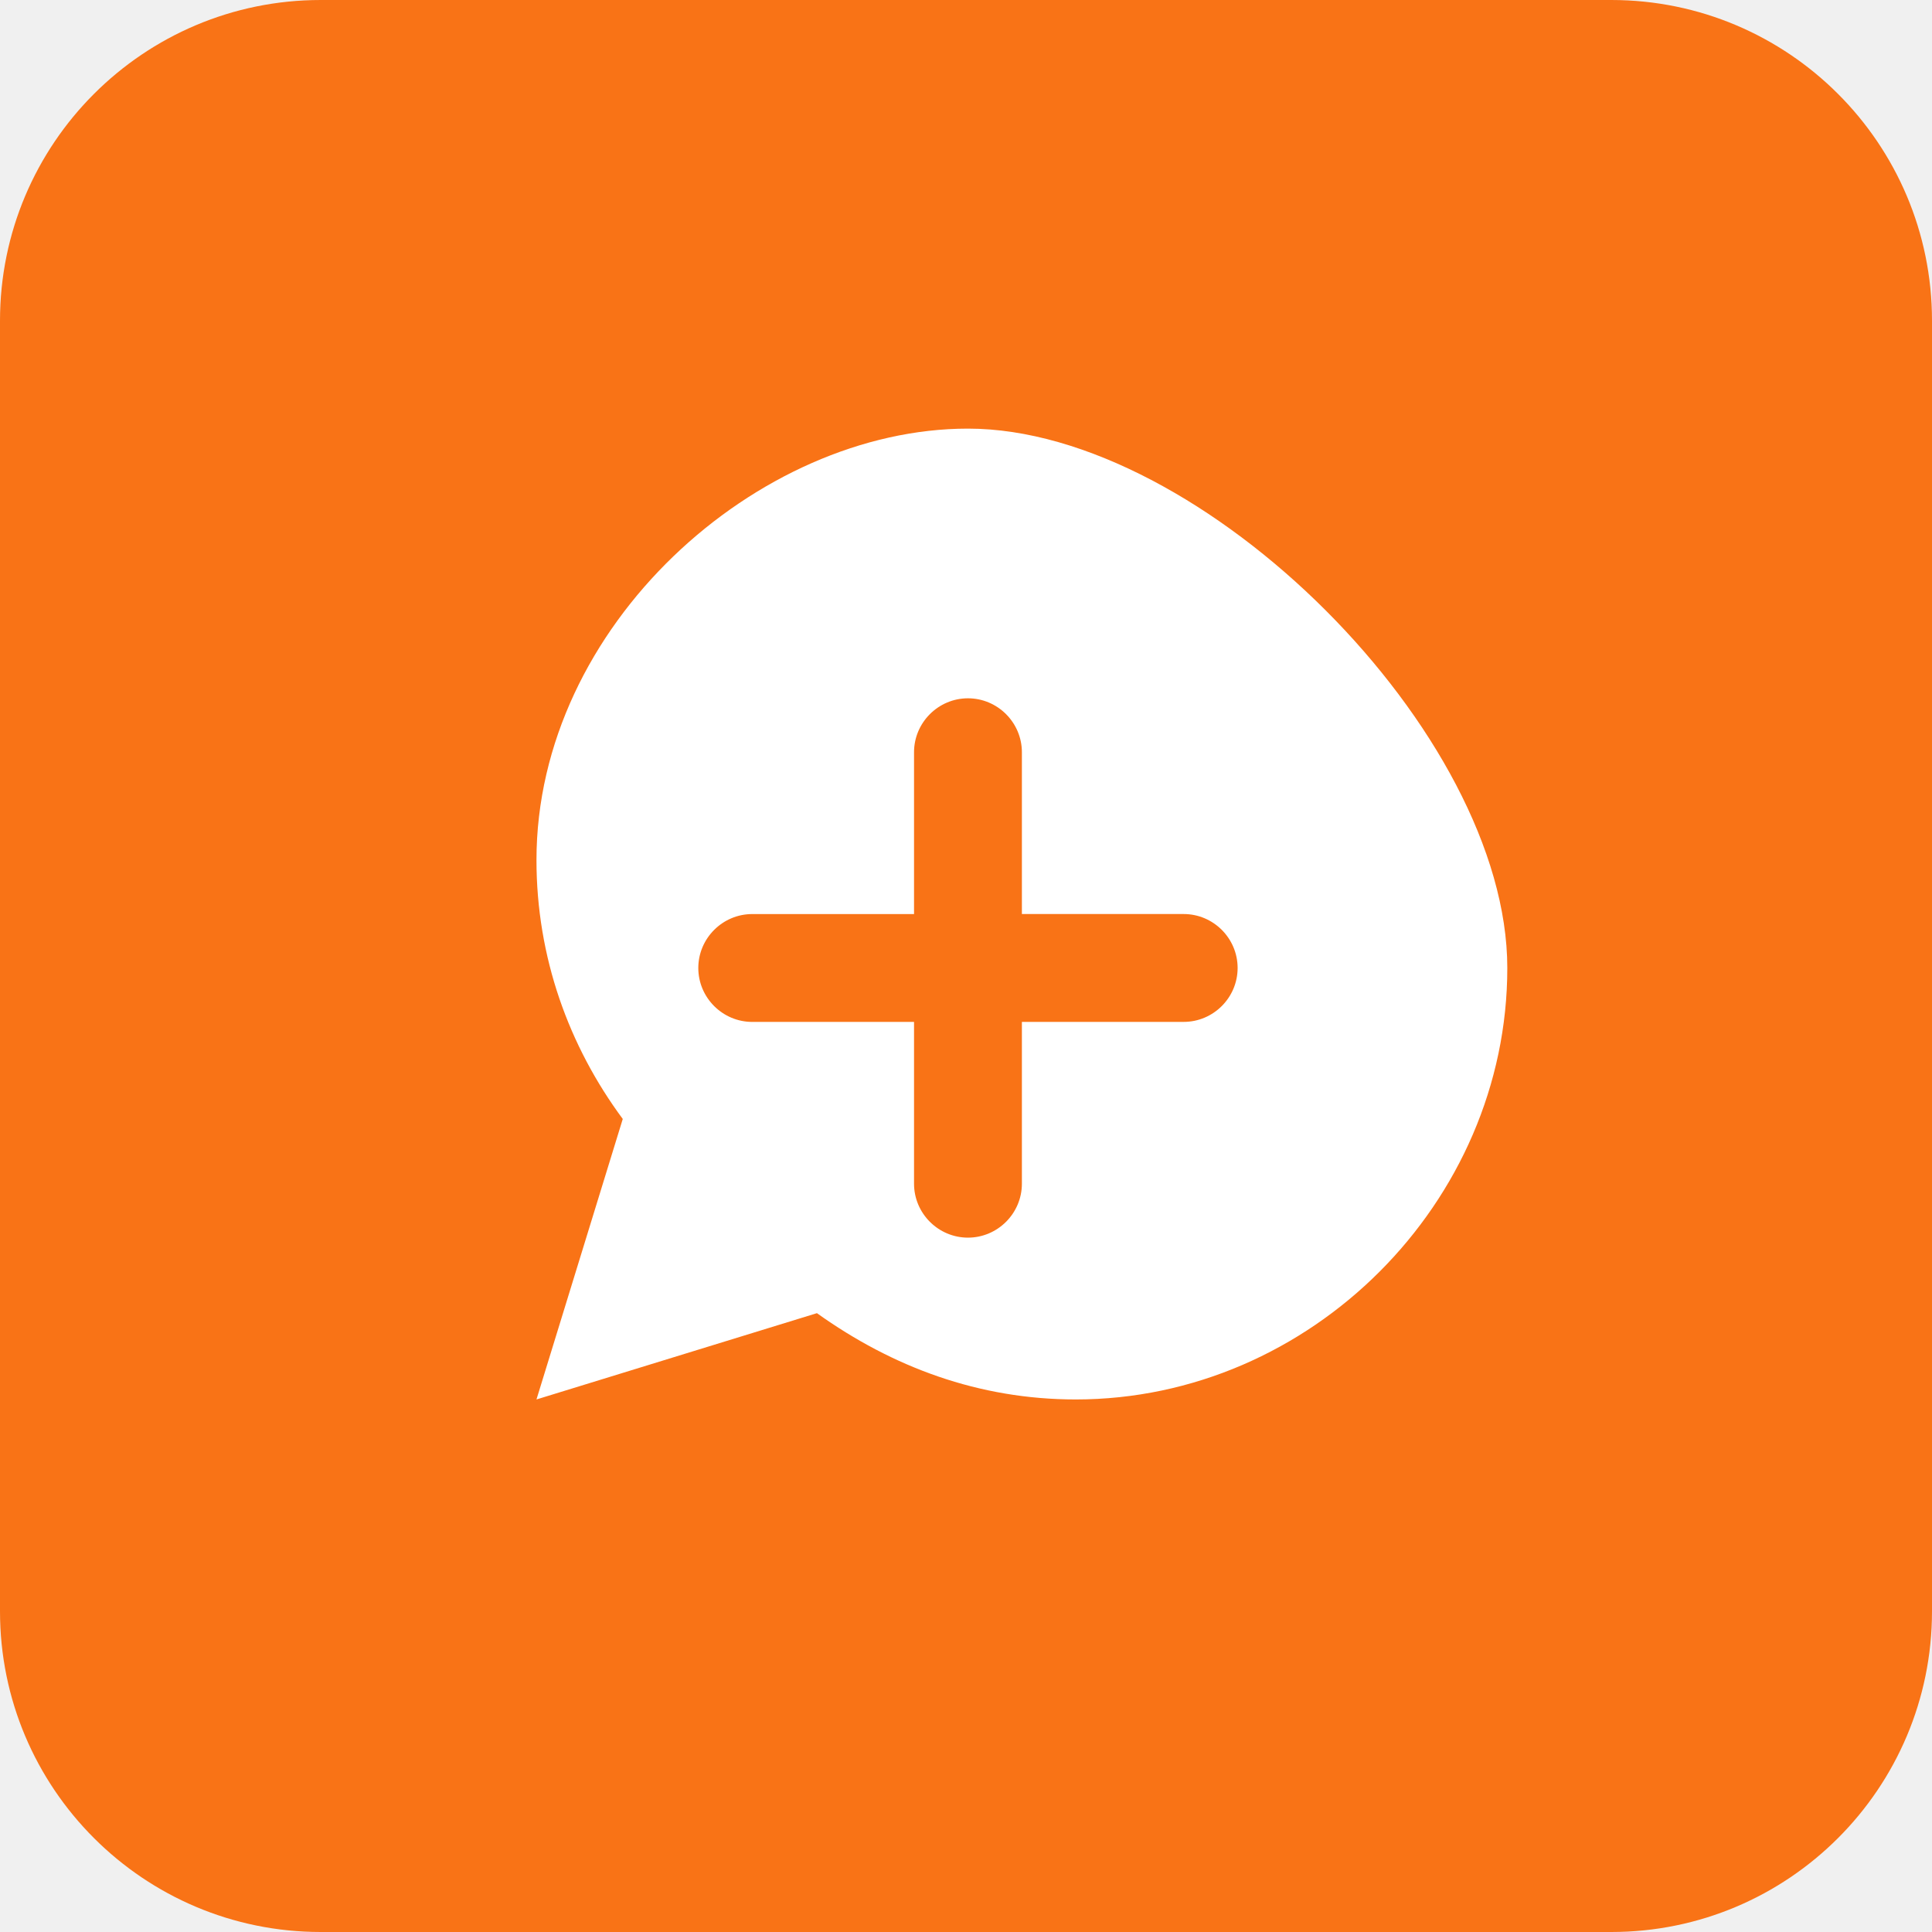
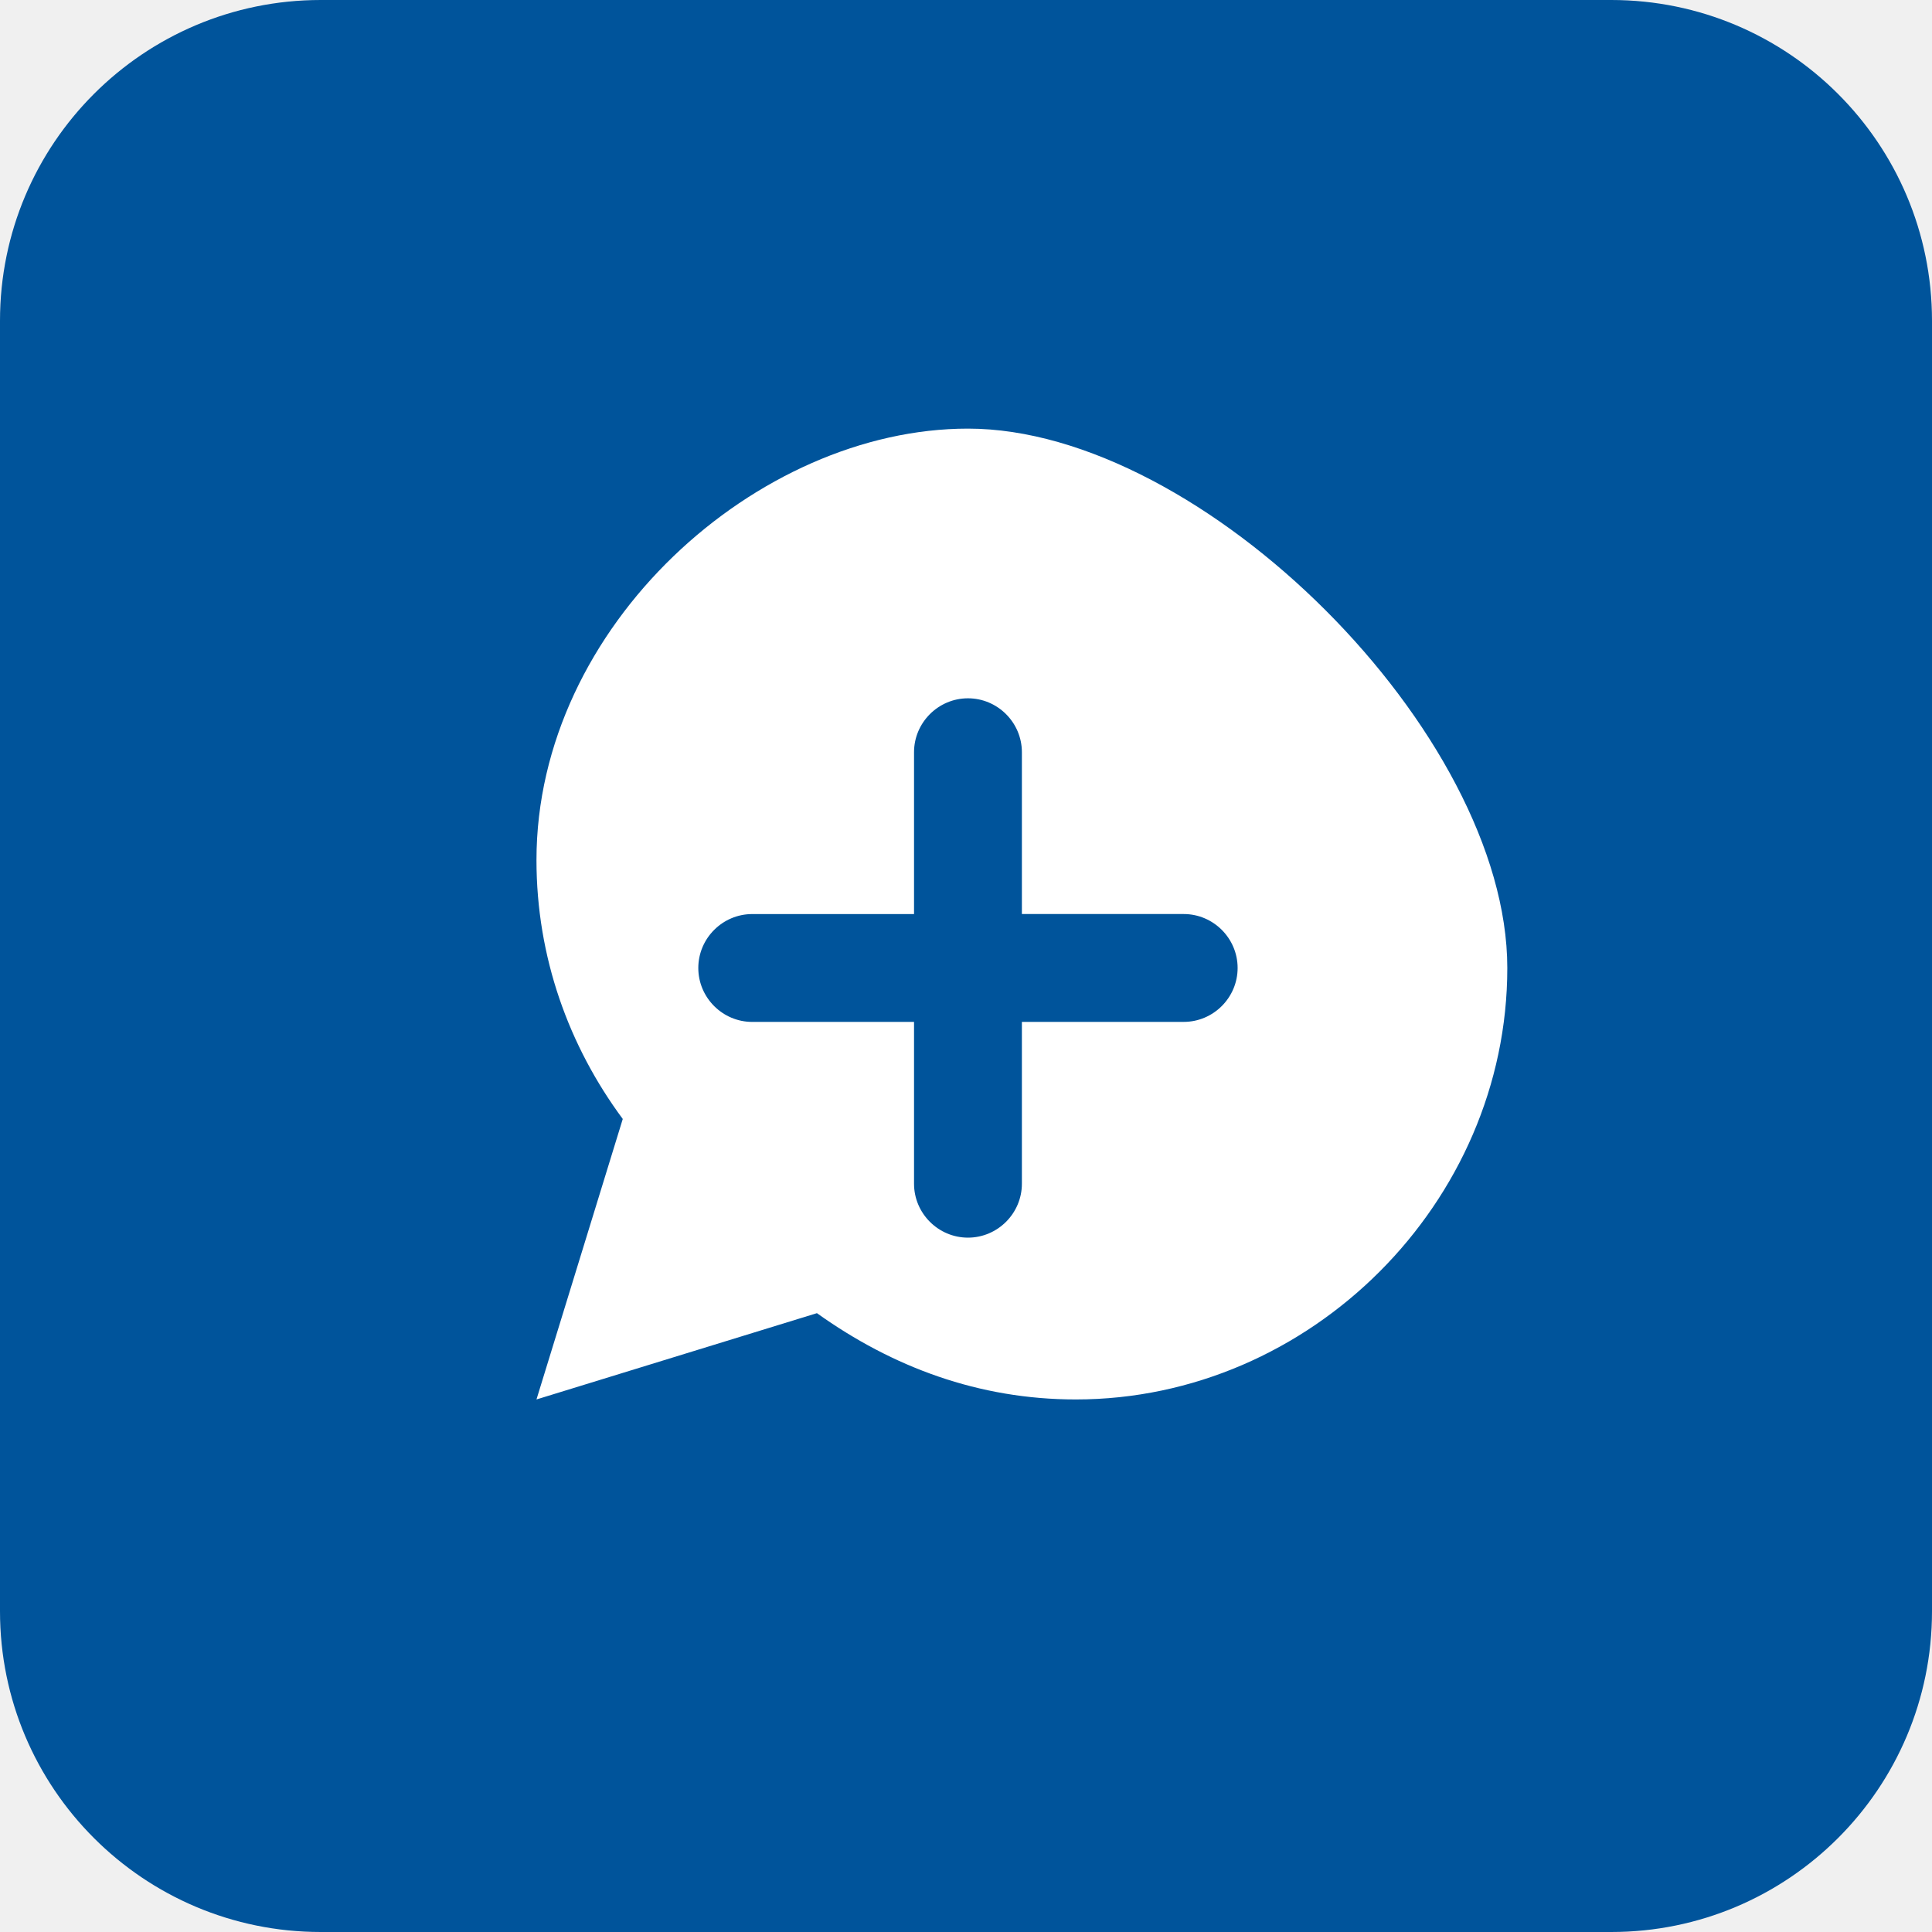
<svg xmlns="http://www.w3.org/2000/svg" viewBox="0 0 512 512" width="512" height="512">
-   <rect width="512" height="512" rx="85" fill="#f97316" />
+   <rect width="512" height="512" rx="85" fill="#00549B" />
  <g transform="translate(85, 85) scale(0.67)">
    <path fill="#ffffff" d="M256 42.67C172.8 42.67 85.33 120.53 85.33 213.33c0 38.4 12.8 73.6 34.13 102.4L85.33 426.67l110.93-34.13c29.87 21.33 64 34.13 102.4 34.13 92.8 0 170.67-77.87 170.67-170.67S348.8 42.67 256 42.67zm85.33 234.67h-64v64c0 11.73-9.6 21.33-21.33 21.33s-21.33-9.6-21.33-21.33v-64H170.67c-11.73 0-21.33-9.6-21.33-21.33s9.6-21.33 21.33-21.33h64V170.67c0-11.73 9.6-21.33 21.33-21.33s21.33 9.6 21.33 21.33v64h64c11.73 0 21.33 9.6 21.33 21.33s-9.6 21.33-21.33 21.33z" />
  </g>
</svg>
